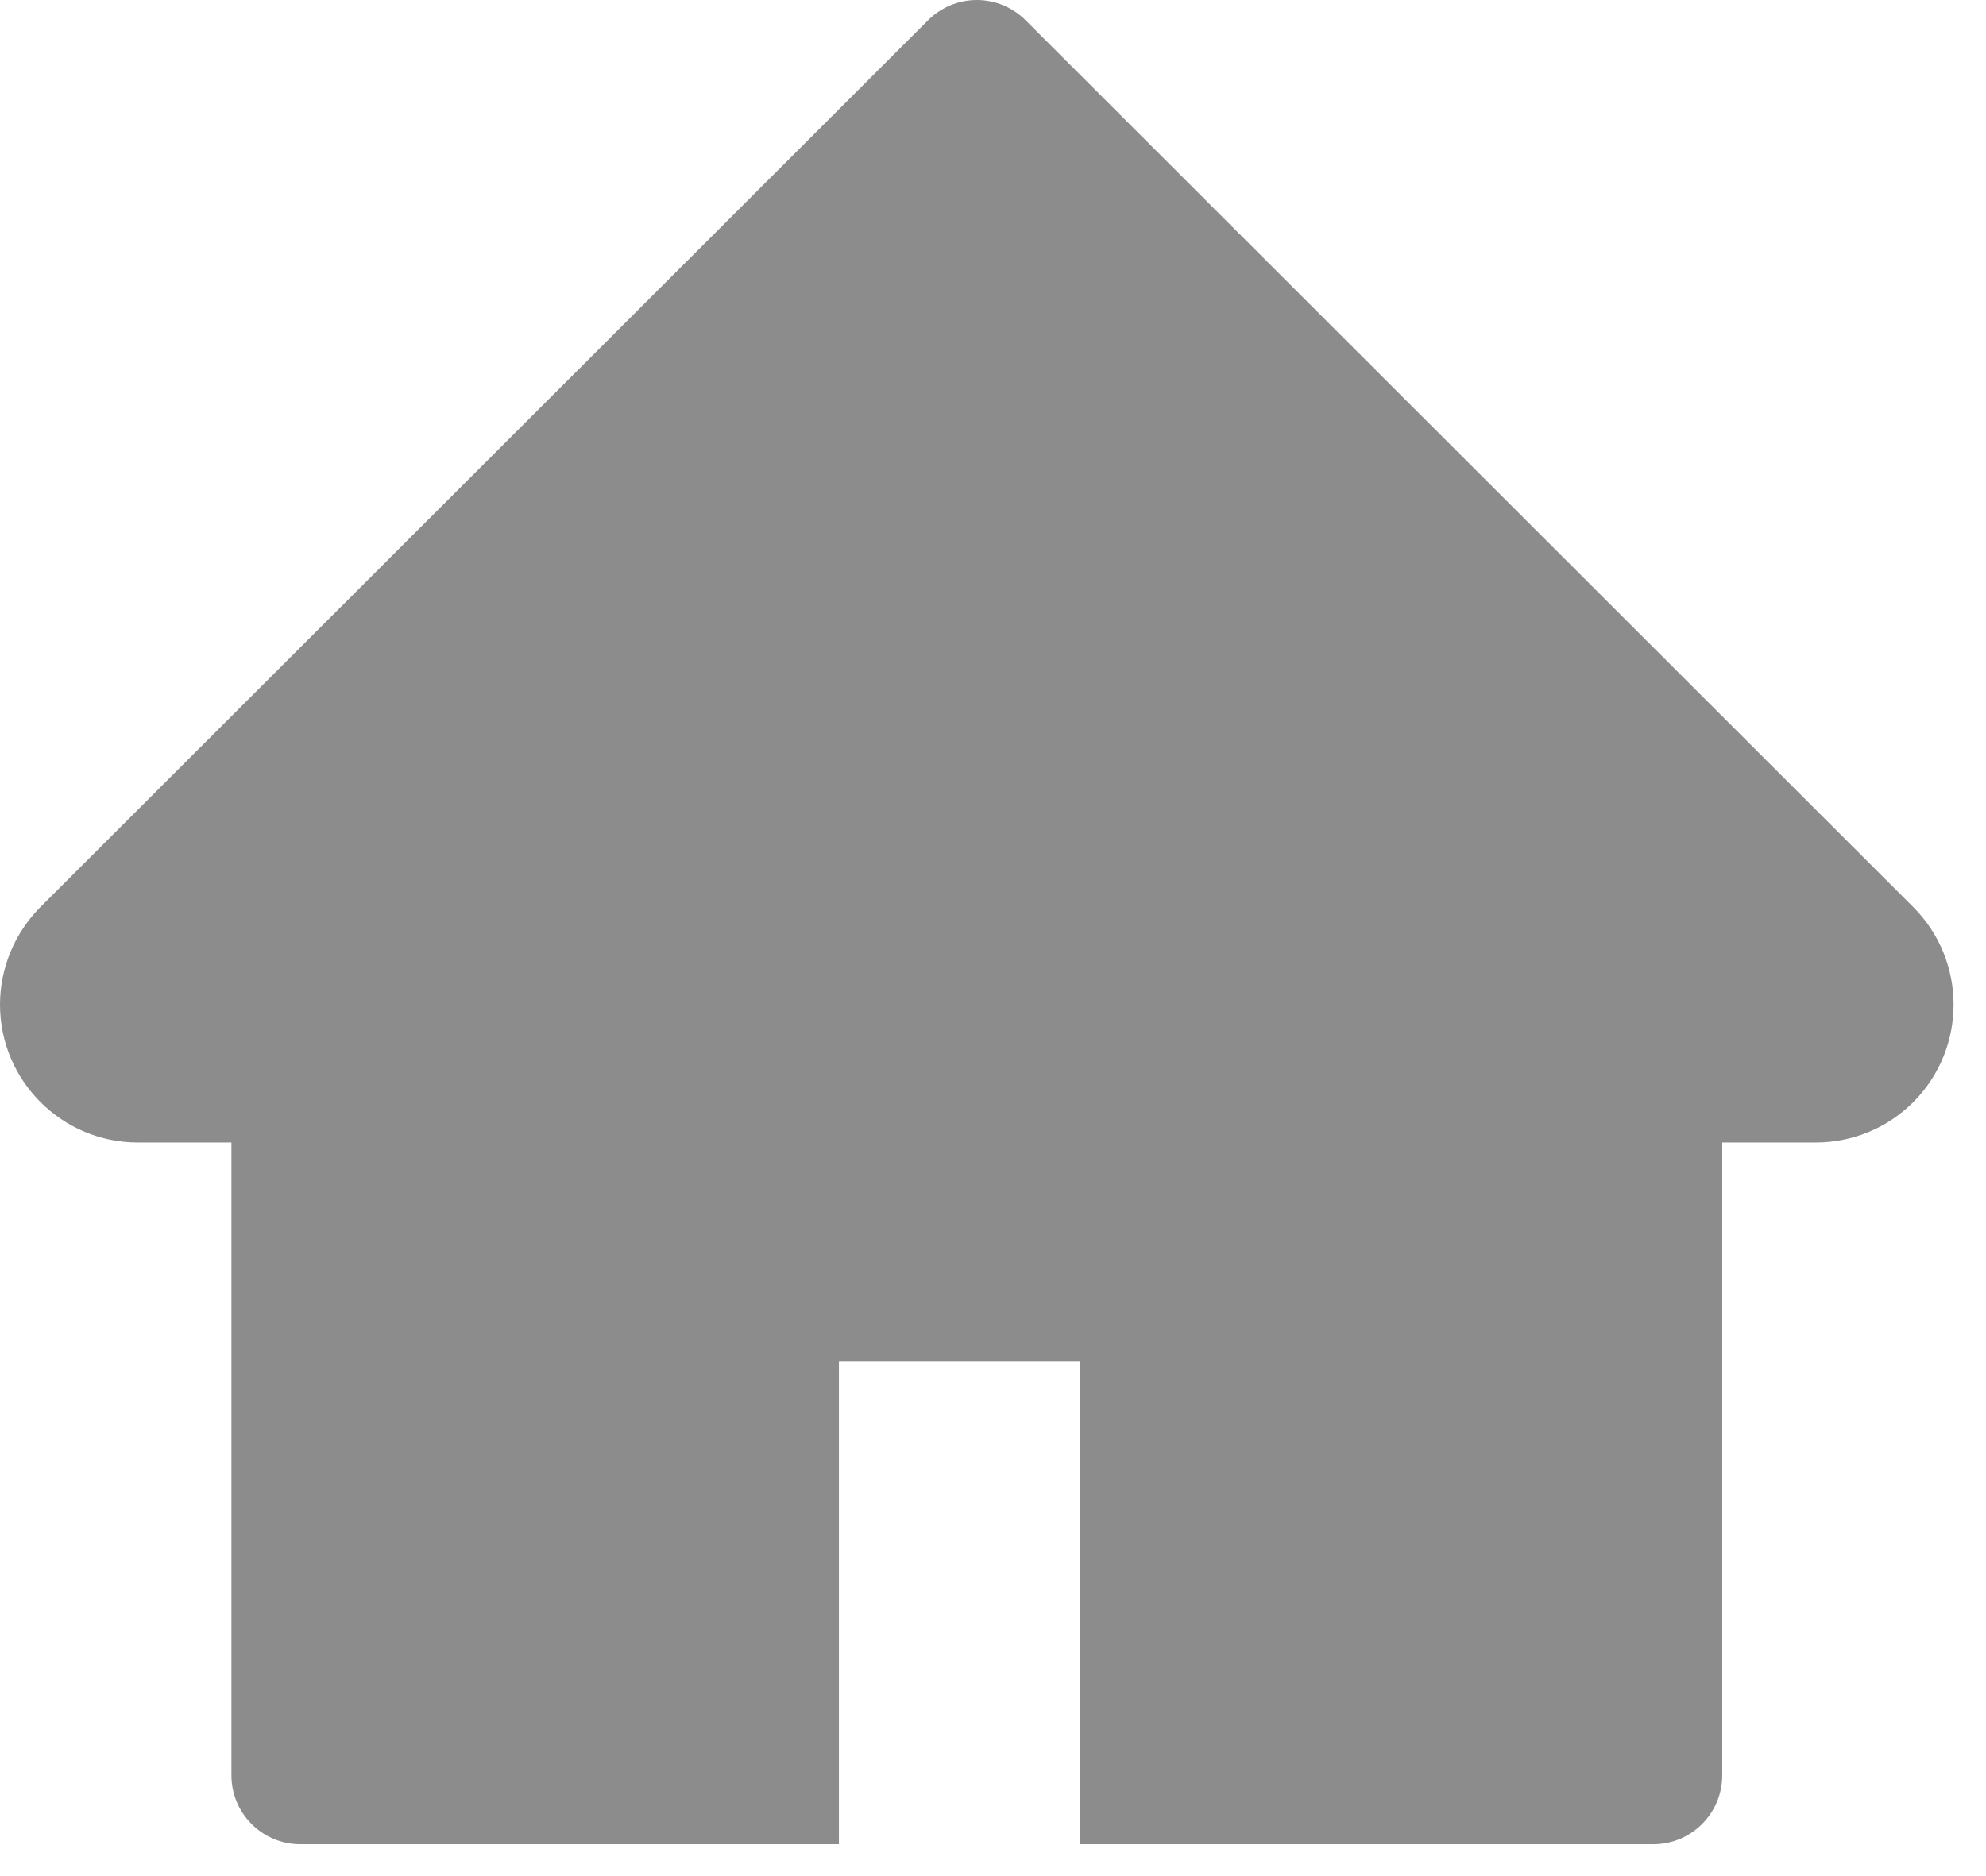
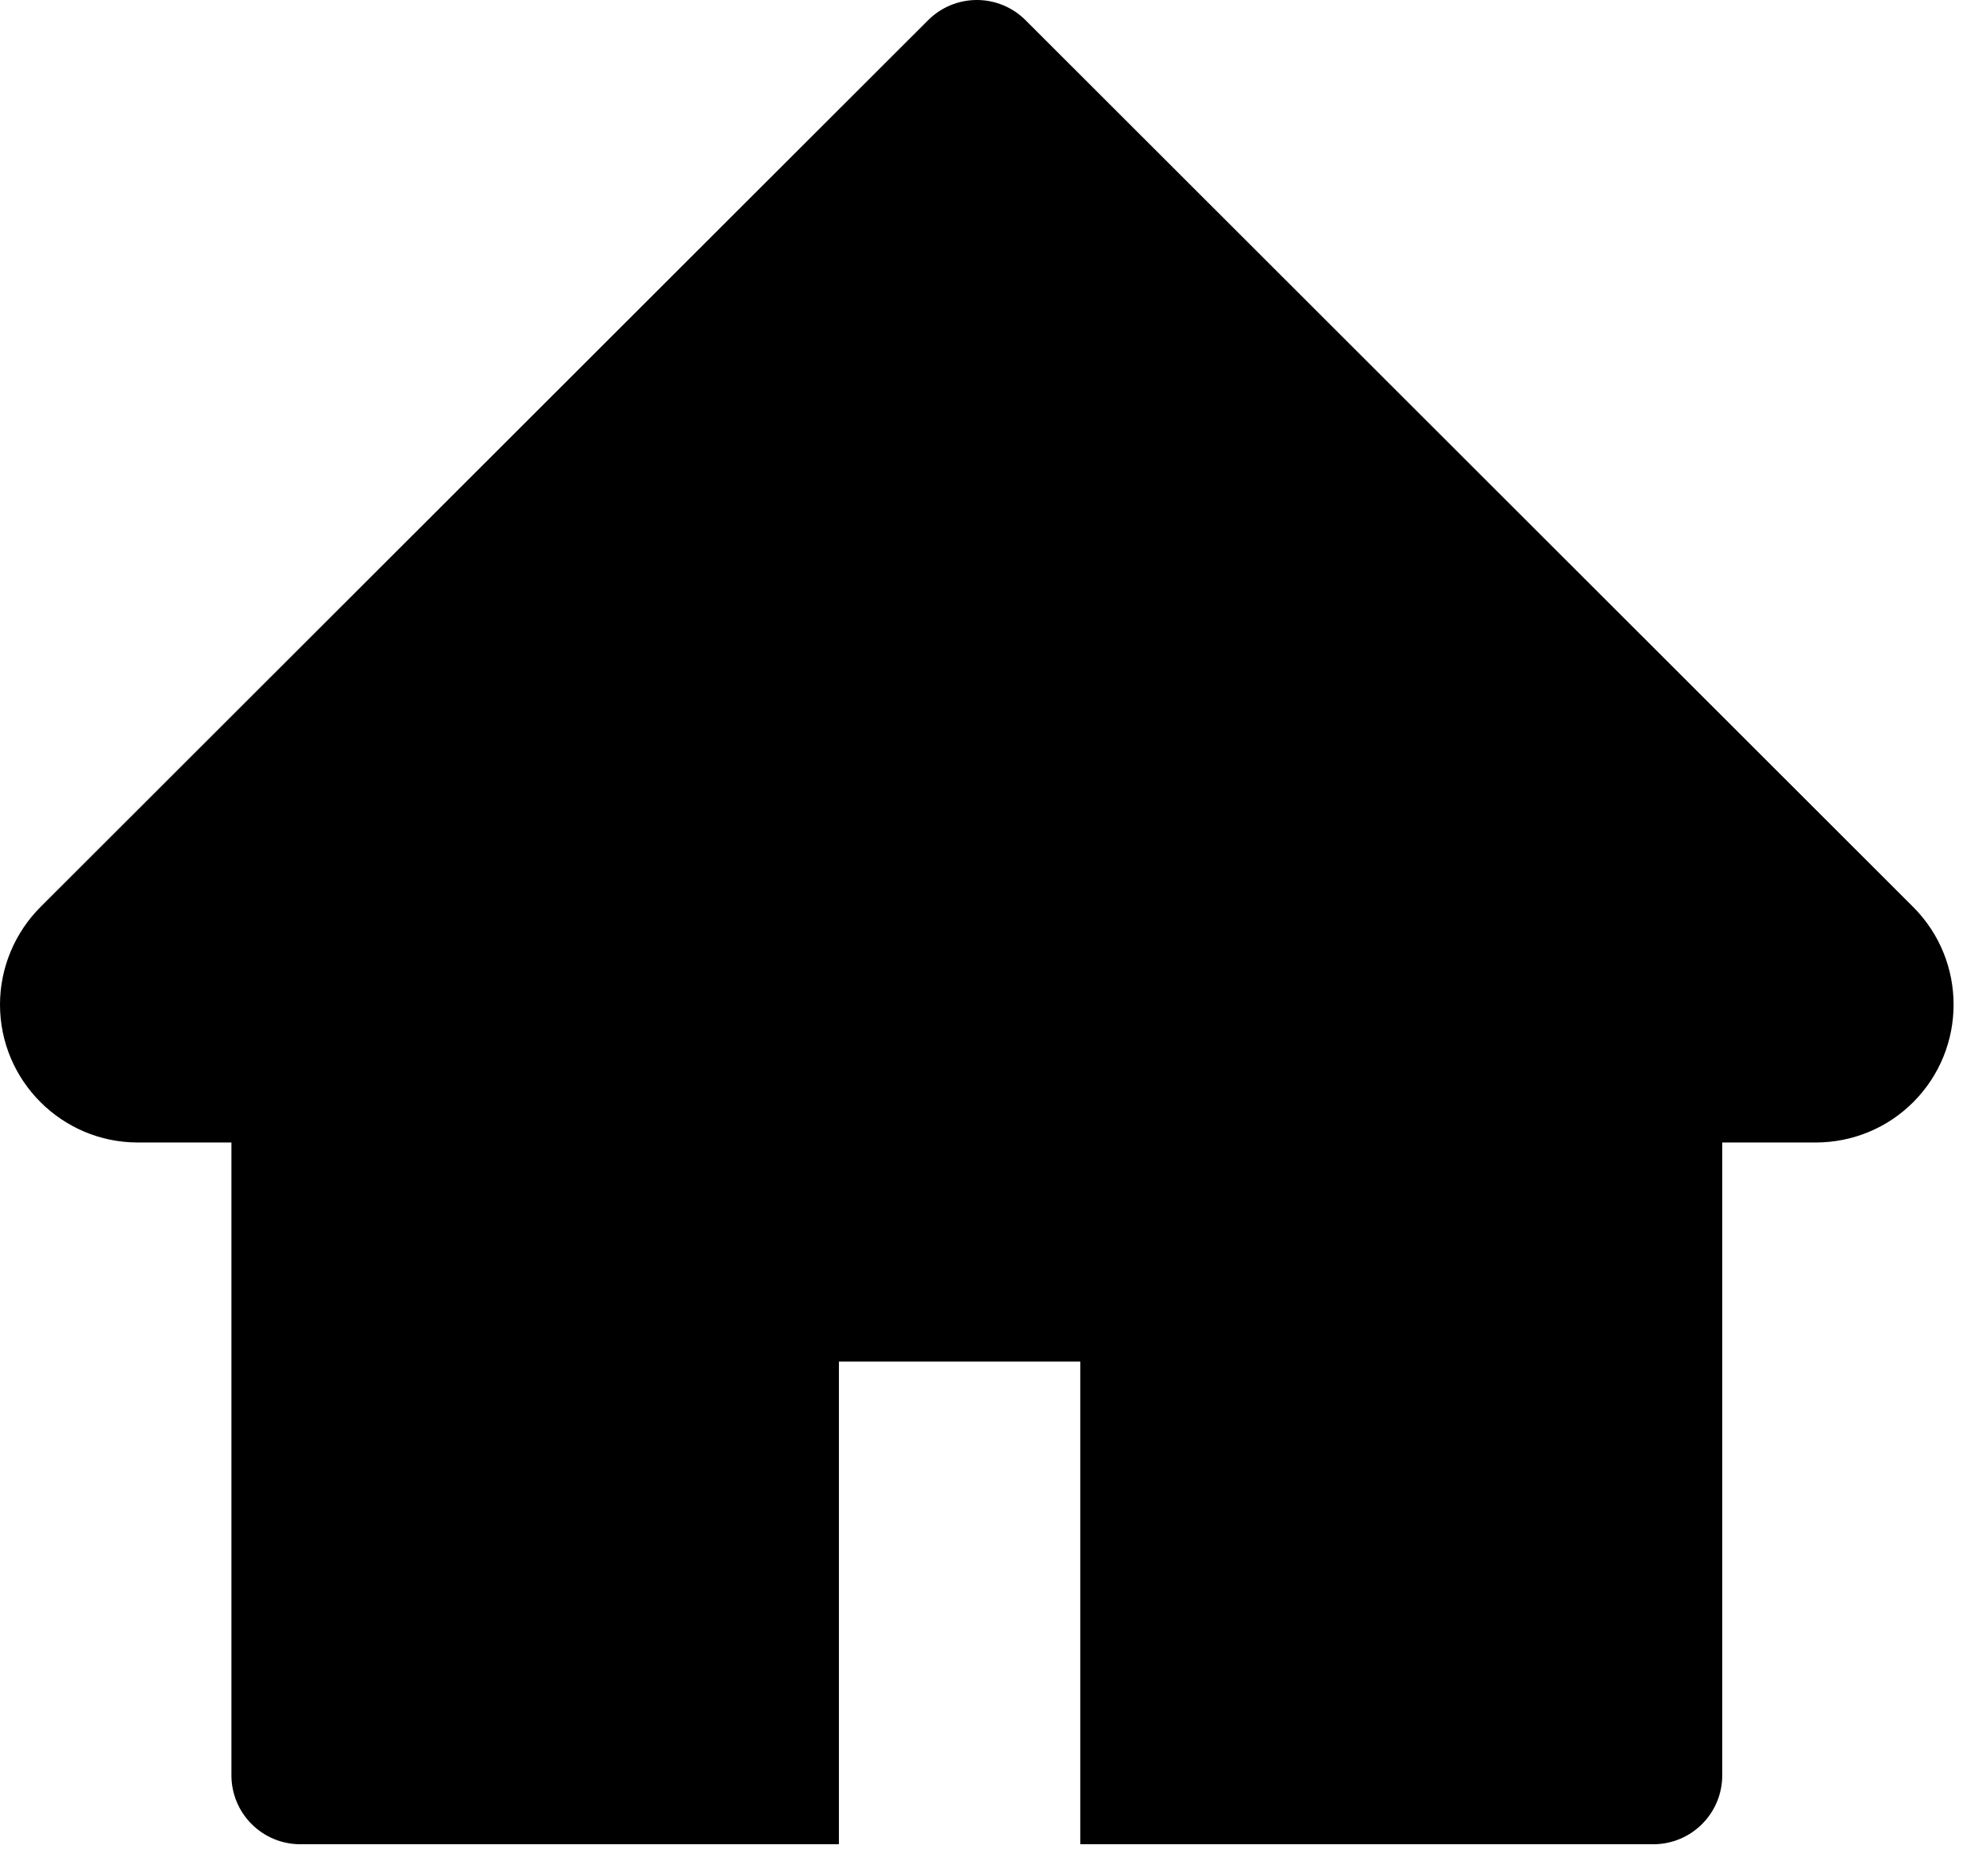
<svg xmlns="http://www.w3.org/2000/svg" width="36" height="34" viewBox="0 0 36 34" fill="none">
-   <path d="M34.68 16.444L18.59 0.366C18.474 0.25 18.336 0.158 18.185 0.095C18.033 0.032 17.871 0 17.707 0C17.543 0 17.381 0.032 17.229 0.095C17.078 0.158 16.94 0.25 16.824 0.366L0.734 16.444C0.266 16.913 0 17.55 0 18.214C0 19.593 1.121 20.714 2.5 20.714H4.195V32.187C4.195 32.878 4.754 33.437 5.445 33.437H15.207V24.686H19.582V33.437H29.969C30.66 33.437 31.219 32.878 31.219 32.187V20.714H32.914C33.578 20.714 34.215 20.452 34.684 19.98C35.656 19.003 35.656 17.421 34.68 16.444Z" fill="#8C8C8C" />
+   <path d="M34.68 16.444L18.59 0.366C18.474 0.25 18.336 0.158 18.185 0.095C18.033 0.032 17.871 0 17.707 0C17.543 0 17.381 0.032 17.229 0.095C17.078 0.158 16.94 0.25 16.824 0.366L0.734 16.444C0.266 16.913 0 17.55 0 18.214C0 19.593 1.121 20.714 2.5 20.714H4.195V32.187C4.195 32.878 4.754 33.437 5.445 33.437H15.207V24.686H19.582V33.437H29.969C30.66 33.437 31.219 32.878 31.219 32.187V20.714H32.914C33.578 20.714 34.215 20.452 34.684 19.98C35.656 19.003 35.656 17.421 34.68 16.444Z" fill="currentColor" />
</svg>
